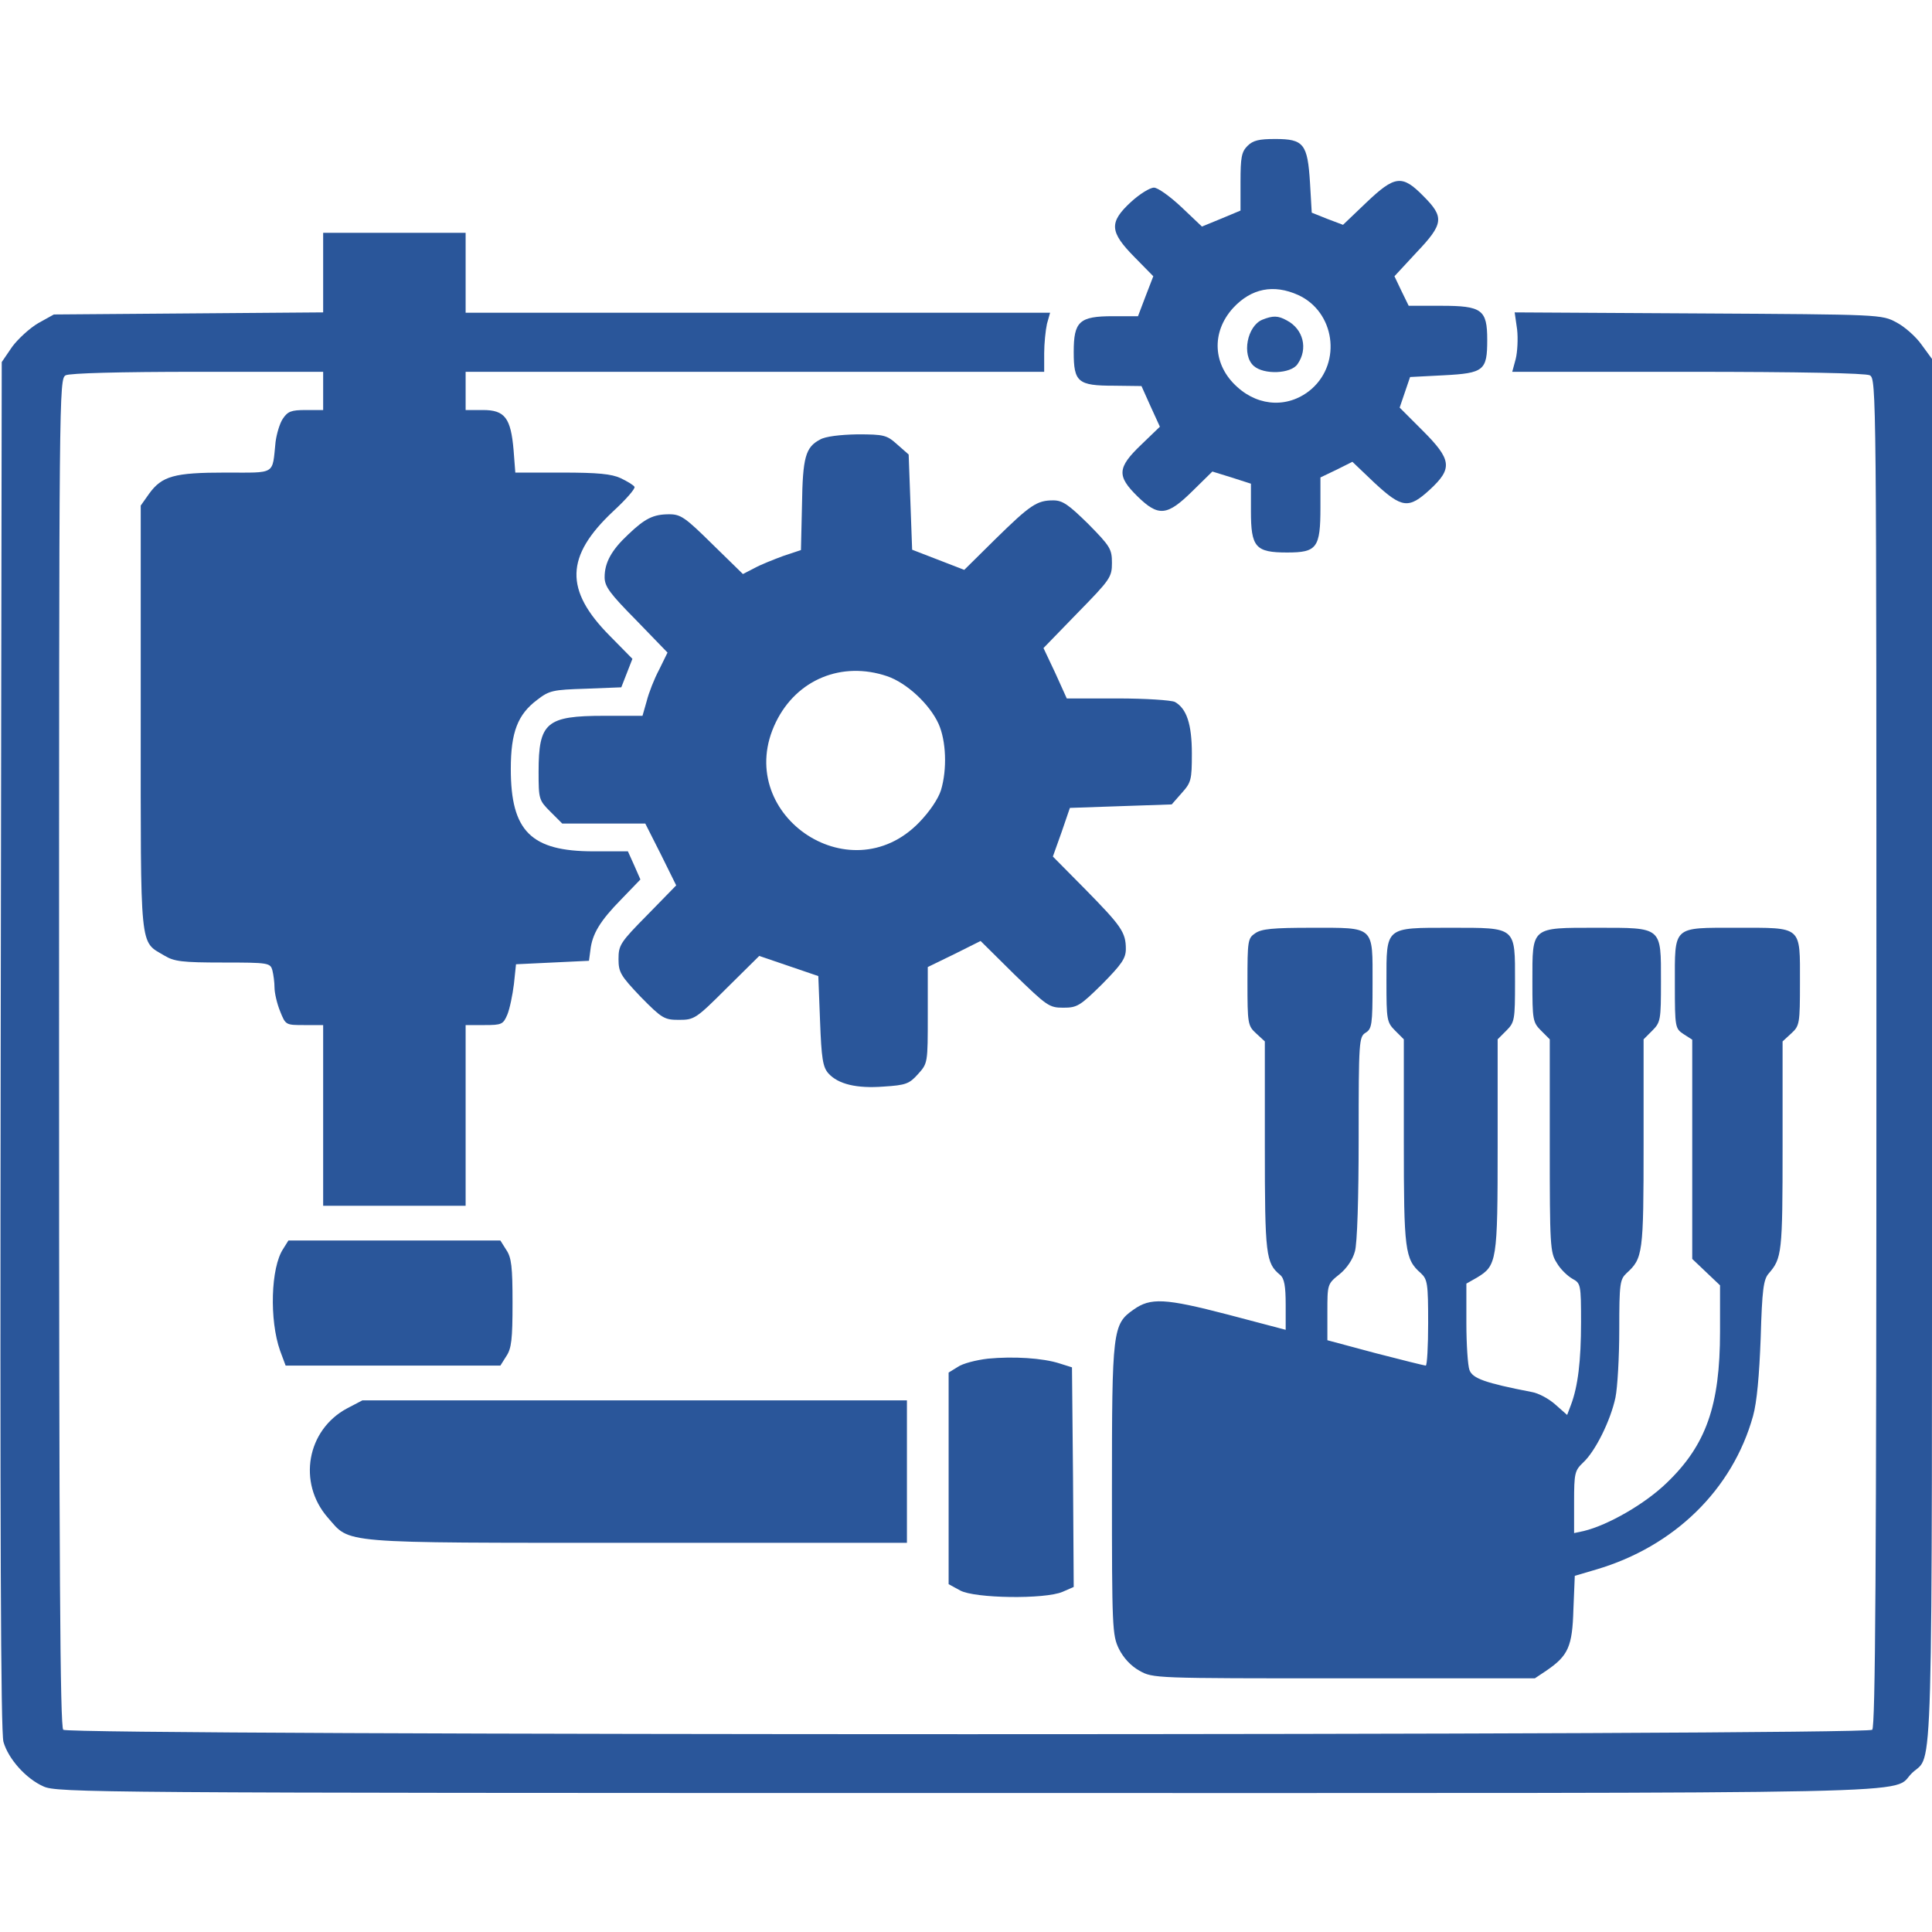
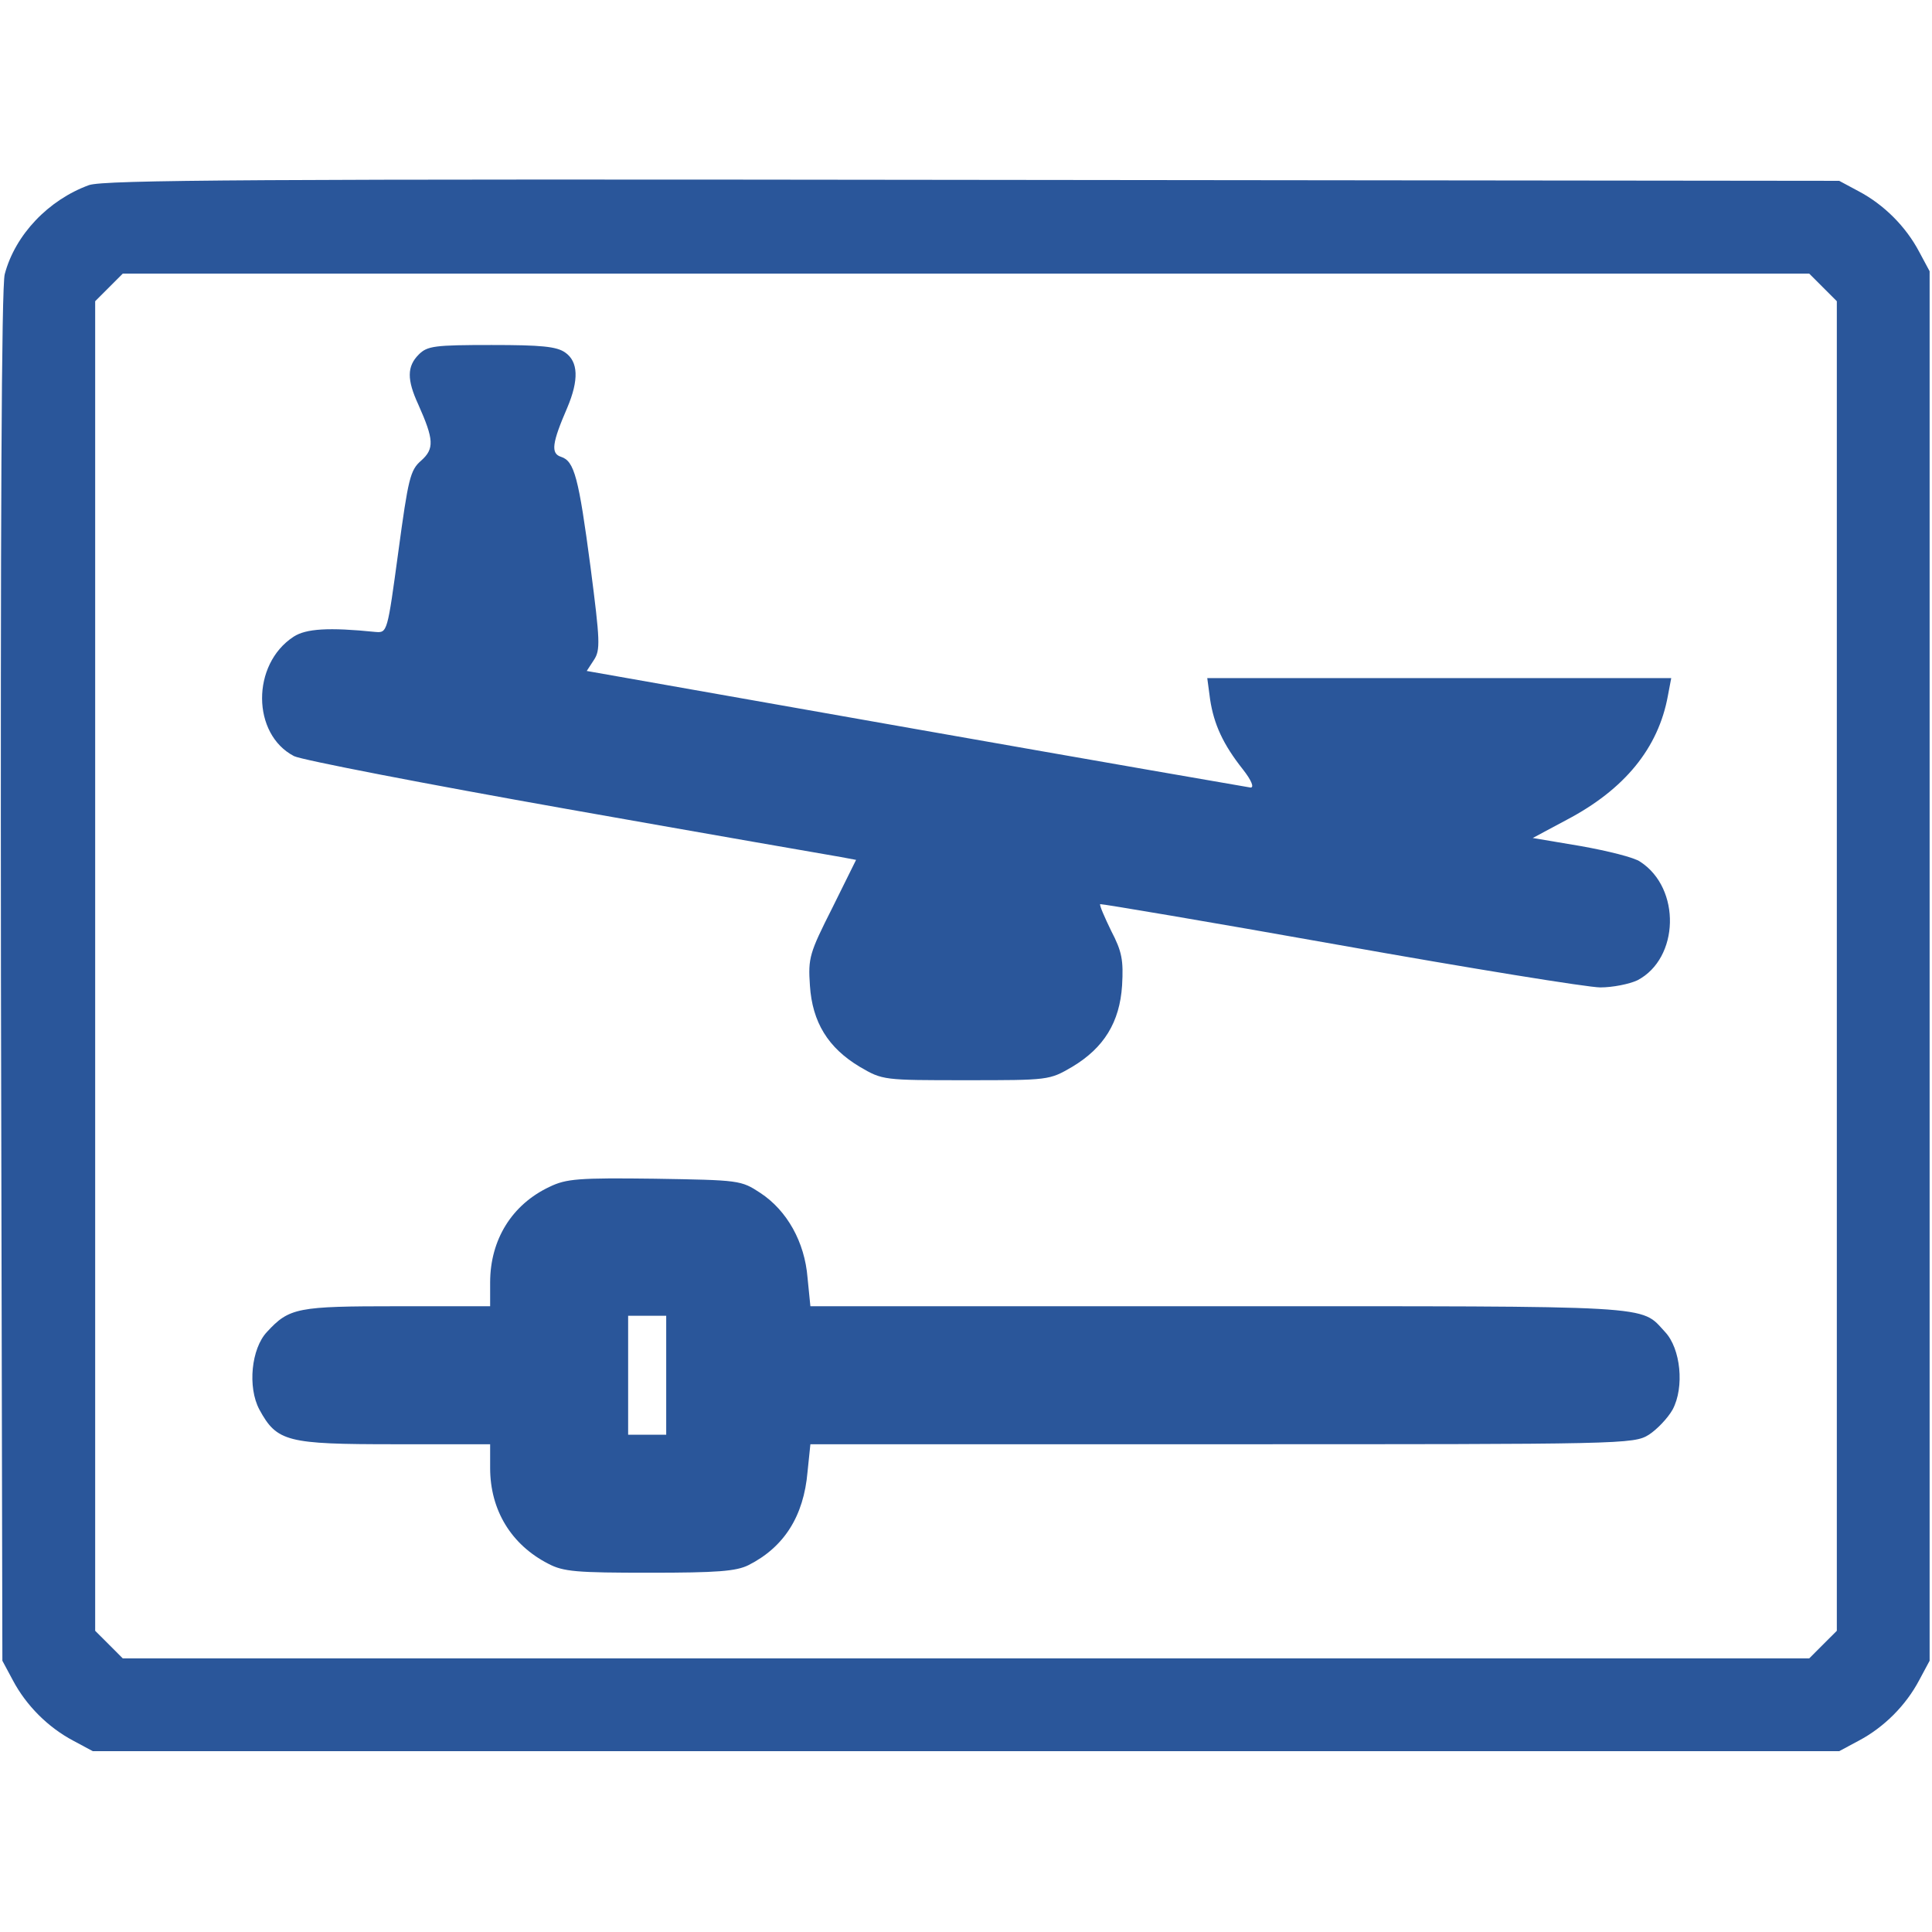
<svg xmlns="http://www.w3.org/2000/svg" width="288" height="288">
-   <svg width="288" height="288" version="1.0" viewBox="0 0 556 476">
-     <g fill="#2a569a" class="color000 svgShape" transform="matrix(.1 0 0 -.1 0 476)">
-       <path d="M3590 4740 c-17 -17 -20 -33 -20 -103 l0 -83 -55 -23 -56 -23 -59 56c-33 31 -68 56 -79 56 -12 0 -42 -19 -66 -41 -64 -59 -62 -86 10 -159 l54 -55 -22 -57 -22 -58 -72 0 c-97 0 -113 -15 -113 -103 0 -87 12 -97 116 -97 l79 -1 26 -58 27 -59 -54 -52 c-69 -66 -70 -90 -11 -148 61 -60 86 -57 159 15 l57 56 55 -17 56 -18 0 -79 c0 -104 13 -119 104 -119 86 0 96 13 96 130 l0 86 46 22 46 23 64 -61 c79 -73 98 -75 159 -19 66 61 63 86 -21 170 l-66 66 15 44 15 44 97 5 c116 6 125 14 125 102 0 87 -15 98 -133 98 l-93 0 -21 43 -20 42 63 68 c79 83 81 102 20 163 -61 62 -82 59 -164 -19 l-67 -64 -45 17 -45 18 -5 86 c-7 112 -18 126 -100 126 -47 0 -64 -4 -80 -20z m146 -429 c105 -48 126 -193 39 -270 -63 -55 -150 -53 -214 5 -71 63 -76 158 -12 228 52 56 116 69 187 37z" class="color000 svgShape" />
-       <path d="M3633 4240 c-44 -18 -60 -102 -25 -133 29 -26 107 -23 126 5 31 44 17 101 -31 126 -25 14 -40 14 -70 2z" class="color000 svgShape" />
-       <path d="M930 4376 l0 -115 -387 -3 -388 -3 -45 -25 c-24 -14 -58 -45 -75 -68 l-30 -44 -3 -1966 c-2 -1397 0 -1978 8 -2005 14 -49 65 -106 115 -128 38 -18 147 -19 2658 -19 2873 0 2654 -5 2720 58 61 58 57 -99 57 2075 l0 1994 -30 41 c-16 23 -49 52 -72 64 -43 23 -43 23 -571 26 l-528 3 7 -49 c3 -26 1 -65 -4 -85 l-10 -37 504 0 c329 0 512 -4 525 -10 19 -11 19 -43 19 -1948 0 -1494 -3 -1941 -12 -1950 -17 -17 -5189 -17 -5206 0 -9 9 -12 456 -12 1950 0 1905 0 1937 19 1948 13 6 151 10 380 10 l361 0 0 -55 0 -55 -50 0 c-42 0 -52 -4 -66 -25 -9 -13 -18 -44 -21 -67 -10 -96 3 -88 -144 -88 -148 0 -183 -10 -220 -61 l-24 -34 0 -610 c0 -680 -4 -642 68 -685 28 -17 51 -20 168 -20 133 0 137 -1 143 -23 3 -12 6 -34 6 -49 0 -15 7 -46 16 -68 16 -40 16 -40 70 -40 l54 0 0 -260 0 -260 205 0 205 0 0 260 0 260 54 0 c50 0 54 2 66 30 7 17 15 56 19 88 l6 57 105 5 105 5 4 30 c5 47 28 85 89 147 l55 57 -18 41 -18 40 -99 0 c-180 0 -238 58 -238 237 0 106 20 157 76 199 35 27 45 29 140 32 l102 4 16 41 16 41 -65 66 c-131 132 -128 229 9 358 37 34 65 66 62 71 -3 5 -21 16 -40 25 -26 12 -65 16 -169 16 l-134 0 -5 65 c-8 92 -25 115 -88 115 l-50 0 0 55 0 55 833 0 832 0 0 53 c0 28 4 67 8 85 l9 32 -841 0 -841 0 0 115 0 115 -205 0 -205 0 0 -114z" class="color000 svgShape" />
-       <path d="M2360 3895c-42-22-50-51-52-189l-3-129-51-17c-27-10-65-25-83-35l-33-17-88 86c-78 77-91 86-124 86-46 0-70-12-119-59-47-44-67-80-67-122 0-27 15-47 91-124l90-93-24-49c-14-26-30-67-36-91l-12-42-110 0c-167 0-189-19-189-161 0-79 1-82 34-115l34-34 120 0 119 0 45-89 44-89-83-85c-78-79-83-87-83-127 0-38 6-48 64-109 61-62 68-66 110-66 44 0 49 3 138 92l93 92 85-29 85-29 5-130c4-107 8-132 24-150 28-31 81-44 159-38 64 4 74 8 99 36 28 31 28 32 28 170l0 138 76 37 76 38 97-96c94-91 100-96 141-96 40 0 48 5 112 68 56 57 68 74 68 101 0 48-13 66-116 171l-94 95 25 70 24 70 146 5 147 5 29 33c27 30 29 38 29 113 0 85-15 130-49 149-11 5-84 10-165 10l-146 0-33 73-34 72 98 101c94 96 99 103 99 144 0 40-5 48-68 112-57 56-74 68-101 68-47 0-66-13-166-111l-90-89-75 29-75 29-5 137-5 137-33 29c-30 27-38 29-115 29-50-1-92-6-107-15zm193-681c56-19 122-80 148-137 22-49 25-131 7-191-8-25-32-61-63-93-202-208-539 29-412 289 60 123 190 176 320 132zM3612 2474c-21-14-22-22-22-140 0-120 1-126 25-148l25-23 0-302c0-314 3-336 44-370 12-10 16-32 16-86l0-72-167 44c-181 47-222 49-271 14-60-42-62-59-62-518 0-396 1-419 20-458 13-26 34-49 59-63 39-22 42-22 588-22l550 0 33 22c63 43 75 69 78 176l4 97 61 18c225 66 393 230 452 442 11 39 18 117 22 225 4 138 8 168 23 185 38 44 40 58 40 366l0 302 25 23c24 22 25 28 25 147 0 164 8 157-182 157-186 0-178 7-178-163 0-124 1-127 25-143l25-16 0-316 0-315 40-38 40-38 0-133c0-213-40-327-154-436-62-60-168-121-238-138l-28-6 0 89c0 84 2 91 26 114 35 32 79 121 93 187 6 29 11 117 11 196 0 133 2 144 21 162 47 43 49 55 49 373l0 300 25 25c24 24 25 31 25 141 0 159 5 155-185 155-190 0-185 4-185-155 0-110 1-117 25-141l25-25 0-306c0-286 1-308 20-337 10-18 31-38 45-46 24-13 25-16 25-125 0-112-9-185-29-238l-11-29-34 30c-19 17-49 33-68 36-134 26-170 39-179 63-5 13-9 75-9 136l0 113 30 17c58 35 60 46 60 381l0 305 25 25c24 24 25 31 25 141 0 159 5 155-185 155-190 0-185 4-185-155 0-110 1-117 25-141l25-25 0-295c0-312 3-338 49-378 19-18 21-29 21-143 0-67-3-123-7-123-3 0-68 16-145 36l-138 37 0 81c0 80 0 81 35 109 20 16 38 42 44 65 7 21 11 157 11 327 0 279 1 291 20 303 18 11 20 23 20 141 0 168 8 161-176 161-110 0-144-3-162-16zM815 1566c-36-54-40-205-9-293l16-43 309 0 309 0 17 27c15 22 18 49 18 153 0 104-3 131-18 153l-17 27-305 0-305 0-15-24zM2843 1250c-34-4-73-14-87-24l-26-16 0-305 0-304 33-18c41-23 244-26 295-4l32 14-2 316-3 316-35 11c-49 16-134 21-207 14zM999 1107c-116-62-143-214-56-314 67-76 19-73 890-73l777 0 0 205 0 205-783 0-784 0-44-23z" class="color000 svgShape" />
+   <svg width="288" height="288" version="1.0" viewBox="0 0 406 331">
+     <g fill="#2a569a" class="color000 svgShape" transform="matrix(.1 0 0 -.1 0 331)">
+       <path d="M187 3296 c-85 -31 -155 -104 -177 -187 -7 -24 -9 -539 -8 -1476 l3-1438 22 -41 c28 -53 74 -99 127 -127 l41 -22 1835 0 1835 0 41 22 c53 28 99 74 127 127 l22 41 0 1460 0 1460 -22 41 c-28 53 -74 99 -127 127 l-41 22 -1820 2 c-1510 2 -1826 0 -1858 -11z m3644 -215 l29 -29 0 -1397 0 -1397 -29 -29 -29 -29 -1772 0 -1772 0 -29 29 -29 29 0 1397 0 1397 29 29 29 29 1772 0 1772 0 29 -29z" class="color000 svgShape" />
+       <path d="M880 2940c-25-25-25-53-1-105 33-74 34-93 6-118-23-20-27-37-48-192-23-169-23-170-48-168-98 10-146 7-172-10-89-58-88-205 1-251 16-8 274-58 573-111 299-53 558-98 576-101l32-6-50-101c-48-95-51-105-47-163 5-77 38-131 105-171 48-28 49-28 223-28 174 0 175 0 223 28 67 40 100 94 105 171 3 53 0 71-23 115-14 29-25 54-23 56 2 1 228-37 503-86 275-49 522-89 548-89 26 0 61 7 78 15 88 46 92 193 6 249-12 9-69 23-125 33l-101 17 71 38c122 64 193 151 213 261l7 37-487 0-488 0 6-45c8-52 27-94 69-147 18-23 24-38 16-38-7 1-324 56-704 123l-691 122 15 23c14 21 13 40-7 195-25 189-34 223-62 232-22 7-19 29 13 103 25 59 23 97-4 116-18 13-51 16-155 16-120 0-135-2-153-20zM1155 1191c-79-37-125-111-125-201l0-50-195 0c-210 0-227-3-274-54-33-35-41-116-16-163 37-68 58-73 284-73l201 0 0-50c0-88 44-161 122-201 32-17 60-19 213-19 142 0 182 3 208 16 75 38 116 103 124 196l6 58 865 0c844 0 865 0 897 20 17 11 40 35 50 53 25 47 17 128-16 163-53 57-8 54-937 54l-859 0-6 60c-6 75-43 141-99 178-41 27-44 27-222 30-160 2-186 0-221-17zm245-396l0-125-40 0-40 0 0 125 0 125 40 0 40 0 0-125z" class="color000 svgShape" />
    </g>
  </svg>
</svg>
